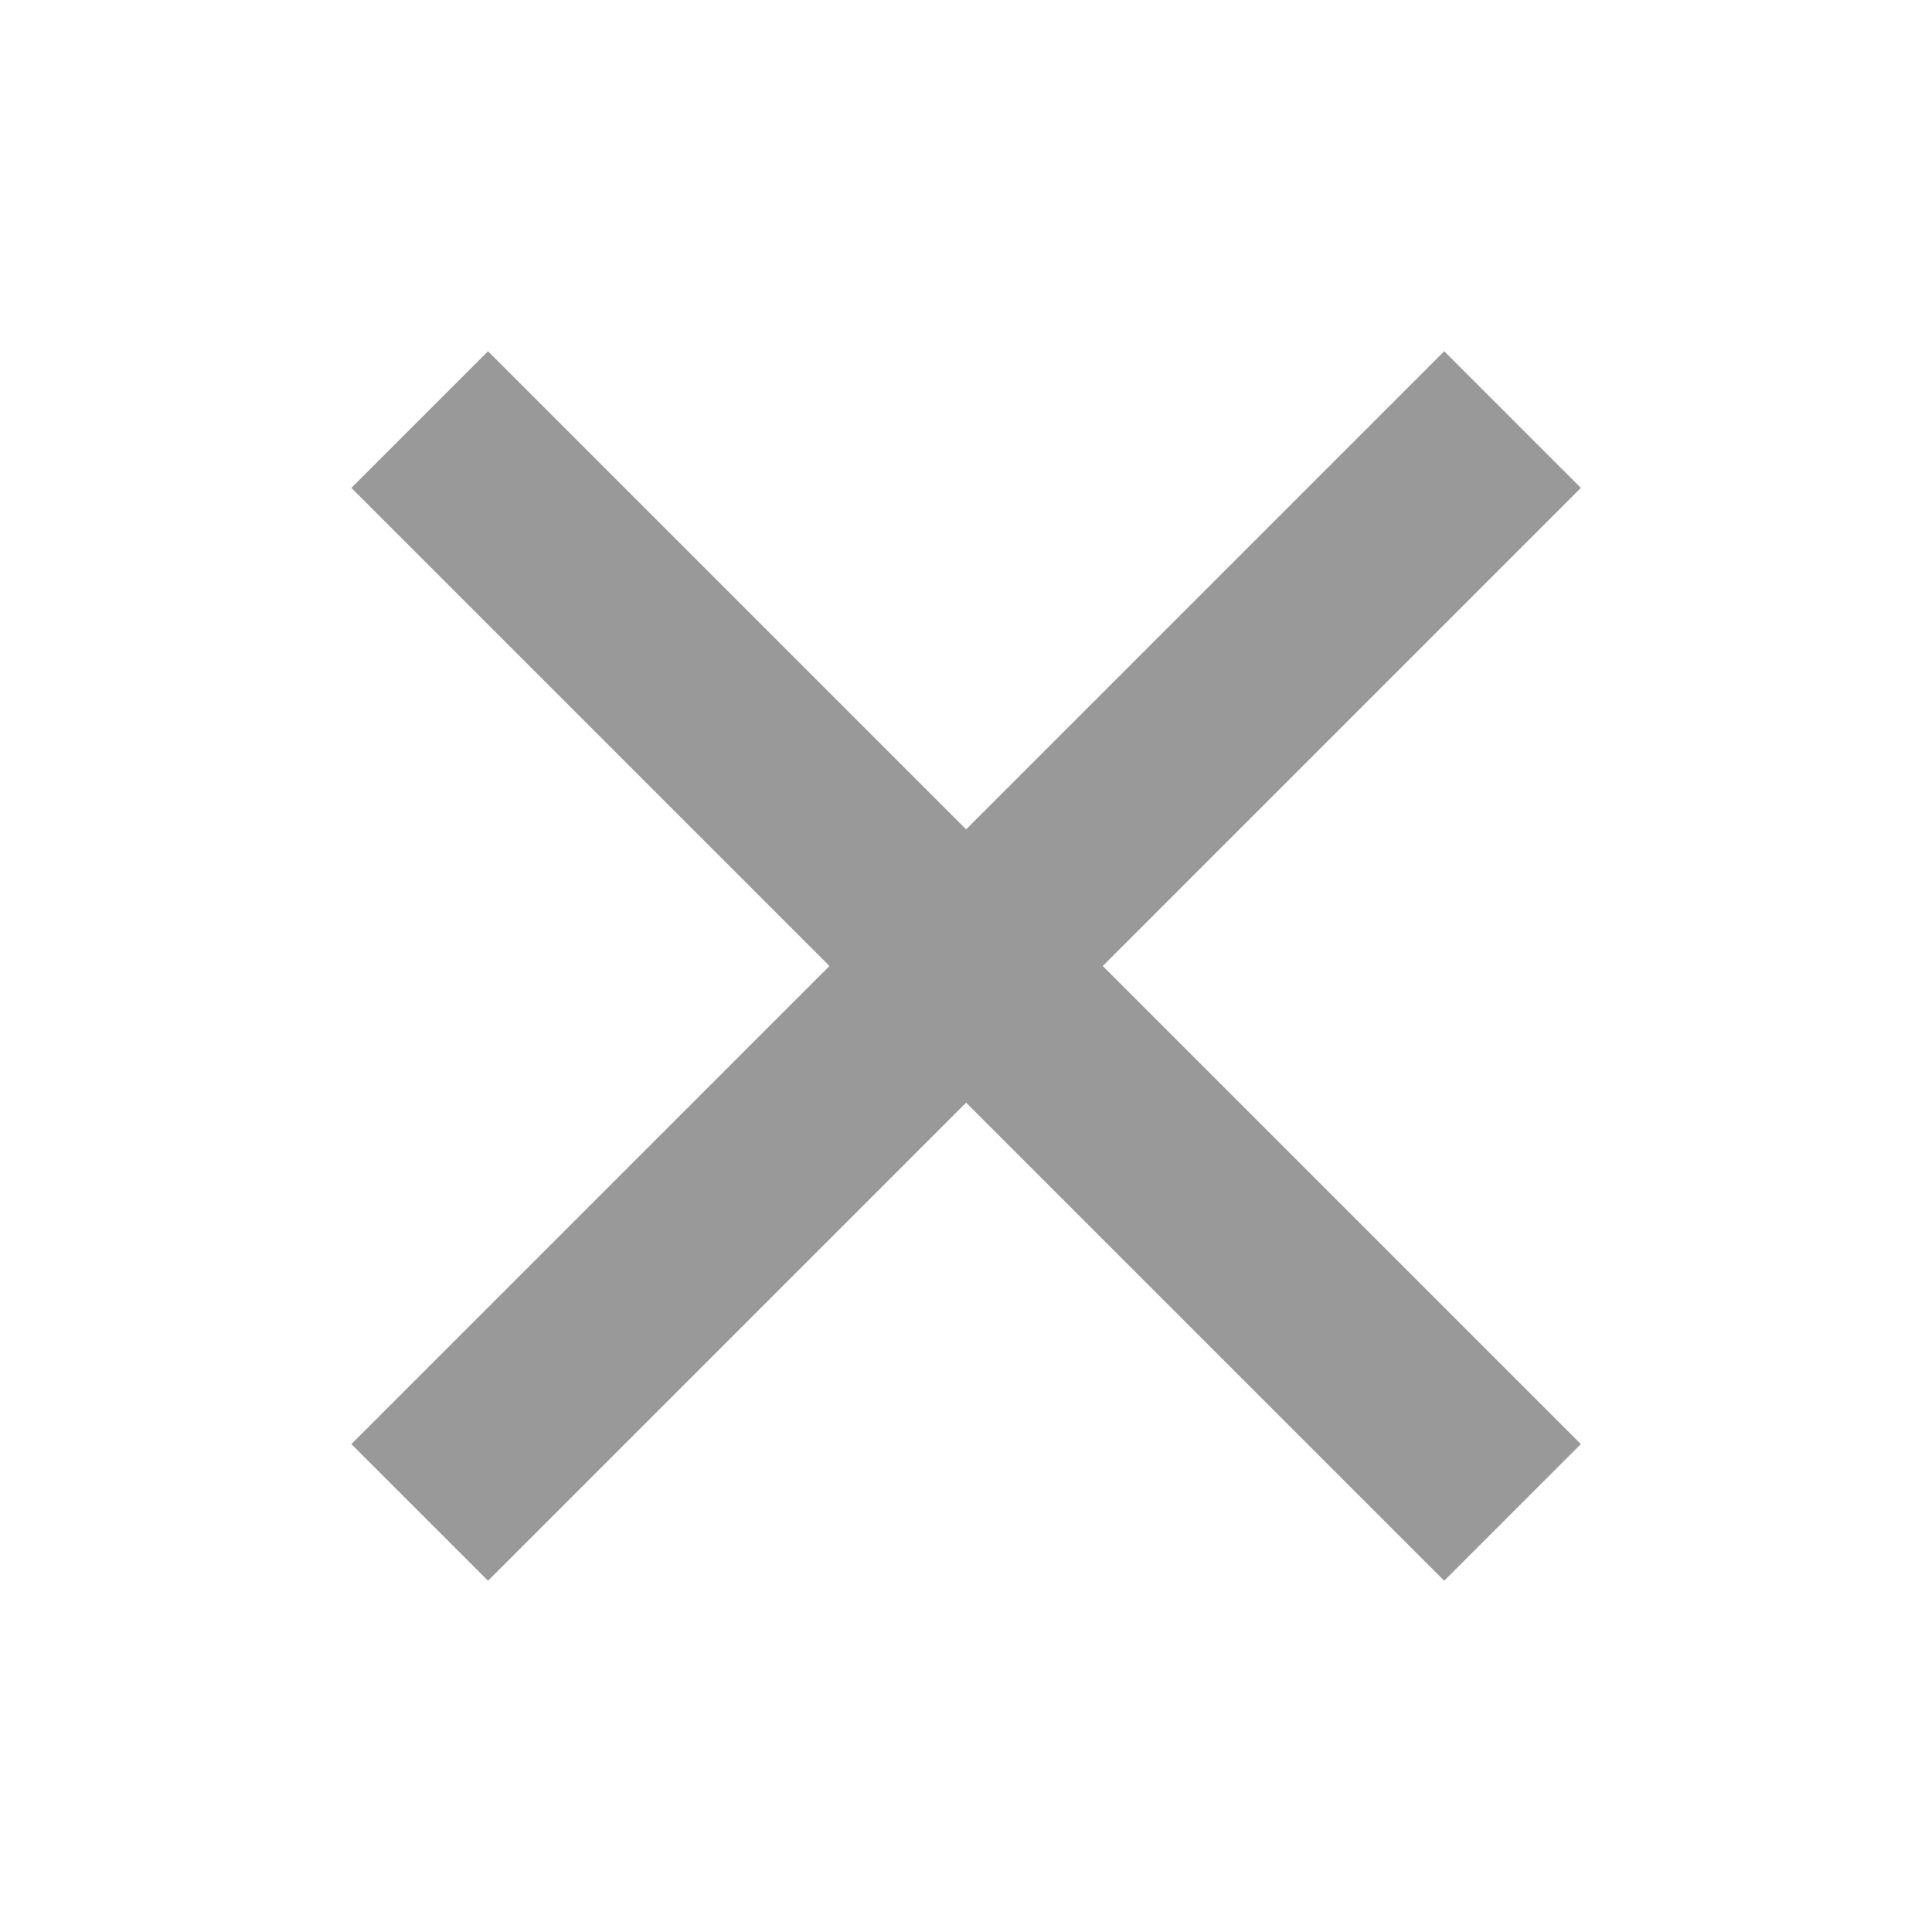
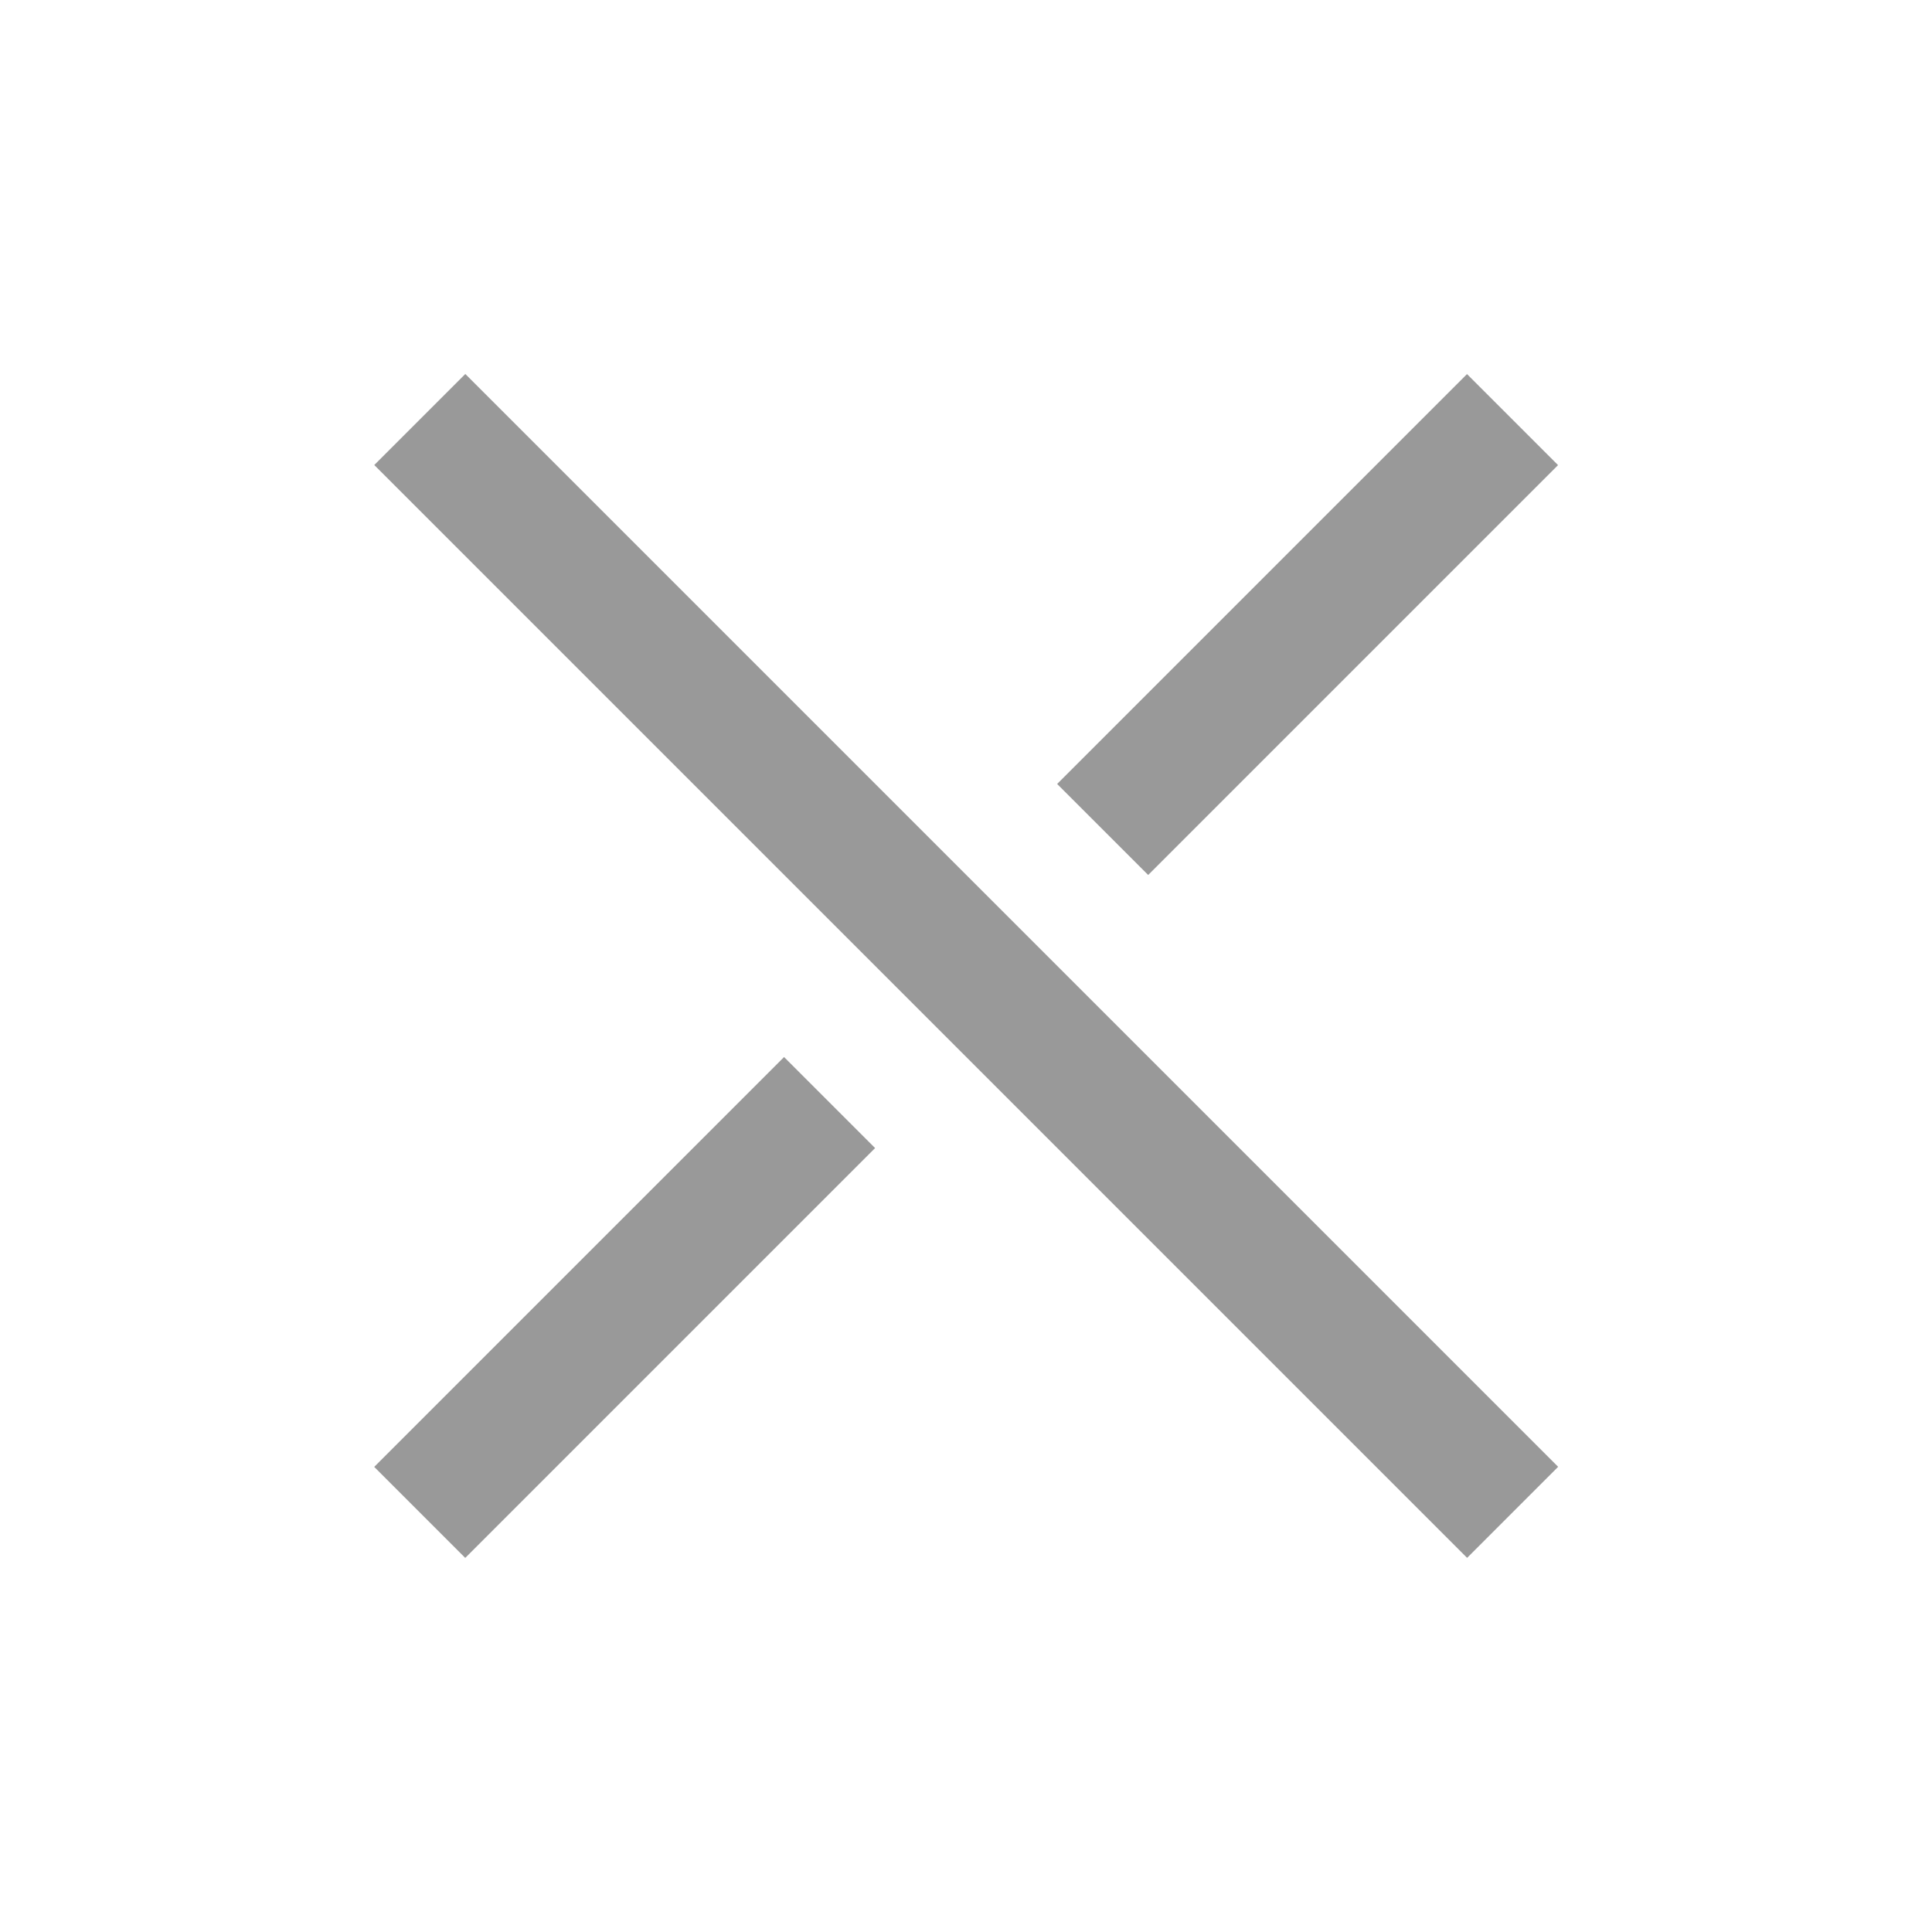
<svg xmlns="http://www.w3.org/2000/svg" width="30" height="30" viewBox="0 0 7.937 7.938" version="1.1" id="svg5">
  <defs id="defs2" />
  <g id="layer1">
-     <rect style="fill:#999999;fill-opacity:1;stroke-width:3.024" id="rect1006" width="6.35" height="0.794" x="2.438" y="-0.397" transform="rotate(45)" />
-     <rect style="fill:#999999;fill-opacity:1;stroke-width:3.024" id="rect1006-7" width="6.35" height="0.794" x="-3.175" y="-6.01" transform="rotate(135)" />
+     <rect style="fill:#999999;fill-opacity:1;stroke-width:3.024" id="rect1" width="6.35" height="0.529" x="2.438" y="-0.265" transform="rotate(45)" />
+     <path id="path1" style="fill:#999999;stroke-width:1.058;stroke-linejoin:round;paint-order:stroke markers fill" d="m 6.027,1.537 -1.684,1.684 0.374,0.374 1.684,-1.684 z m -2.806,2.806 -1.684,1.684 0.374,0.374 1.684,-1.684 z" />
  </g>
</svg>
